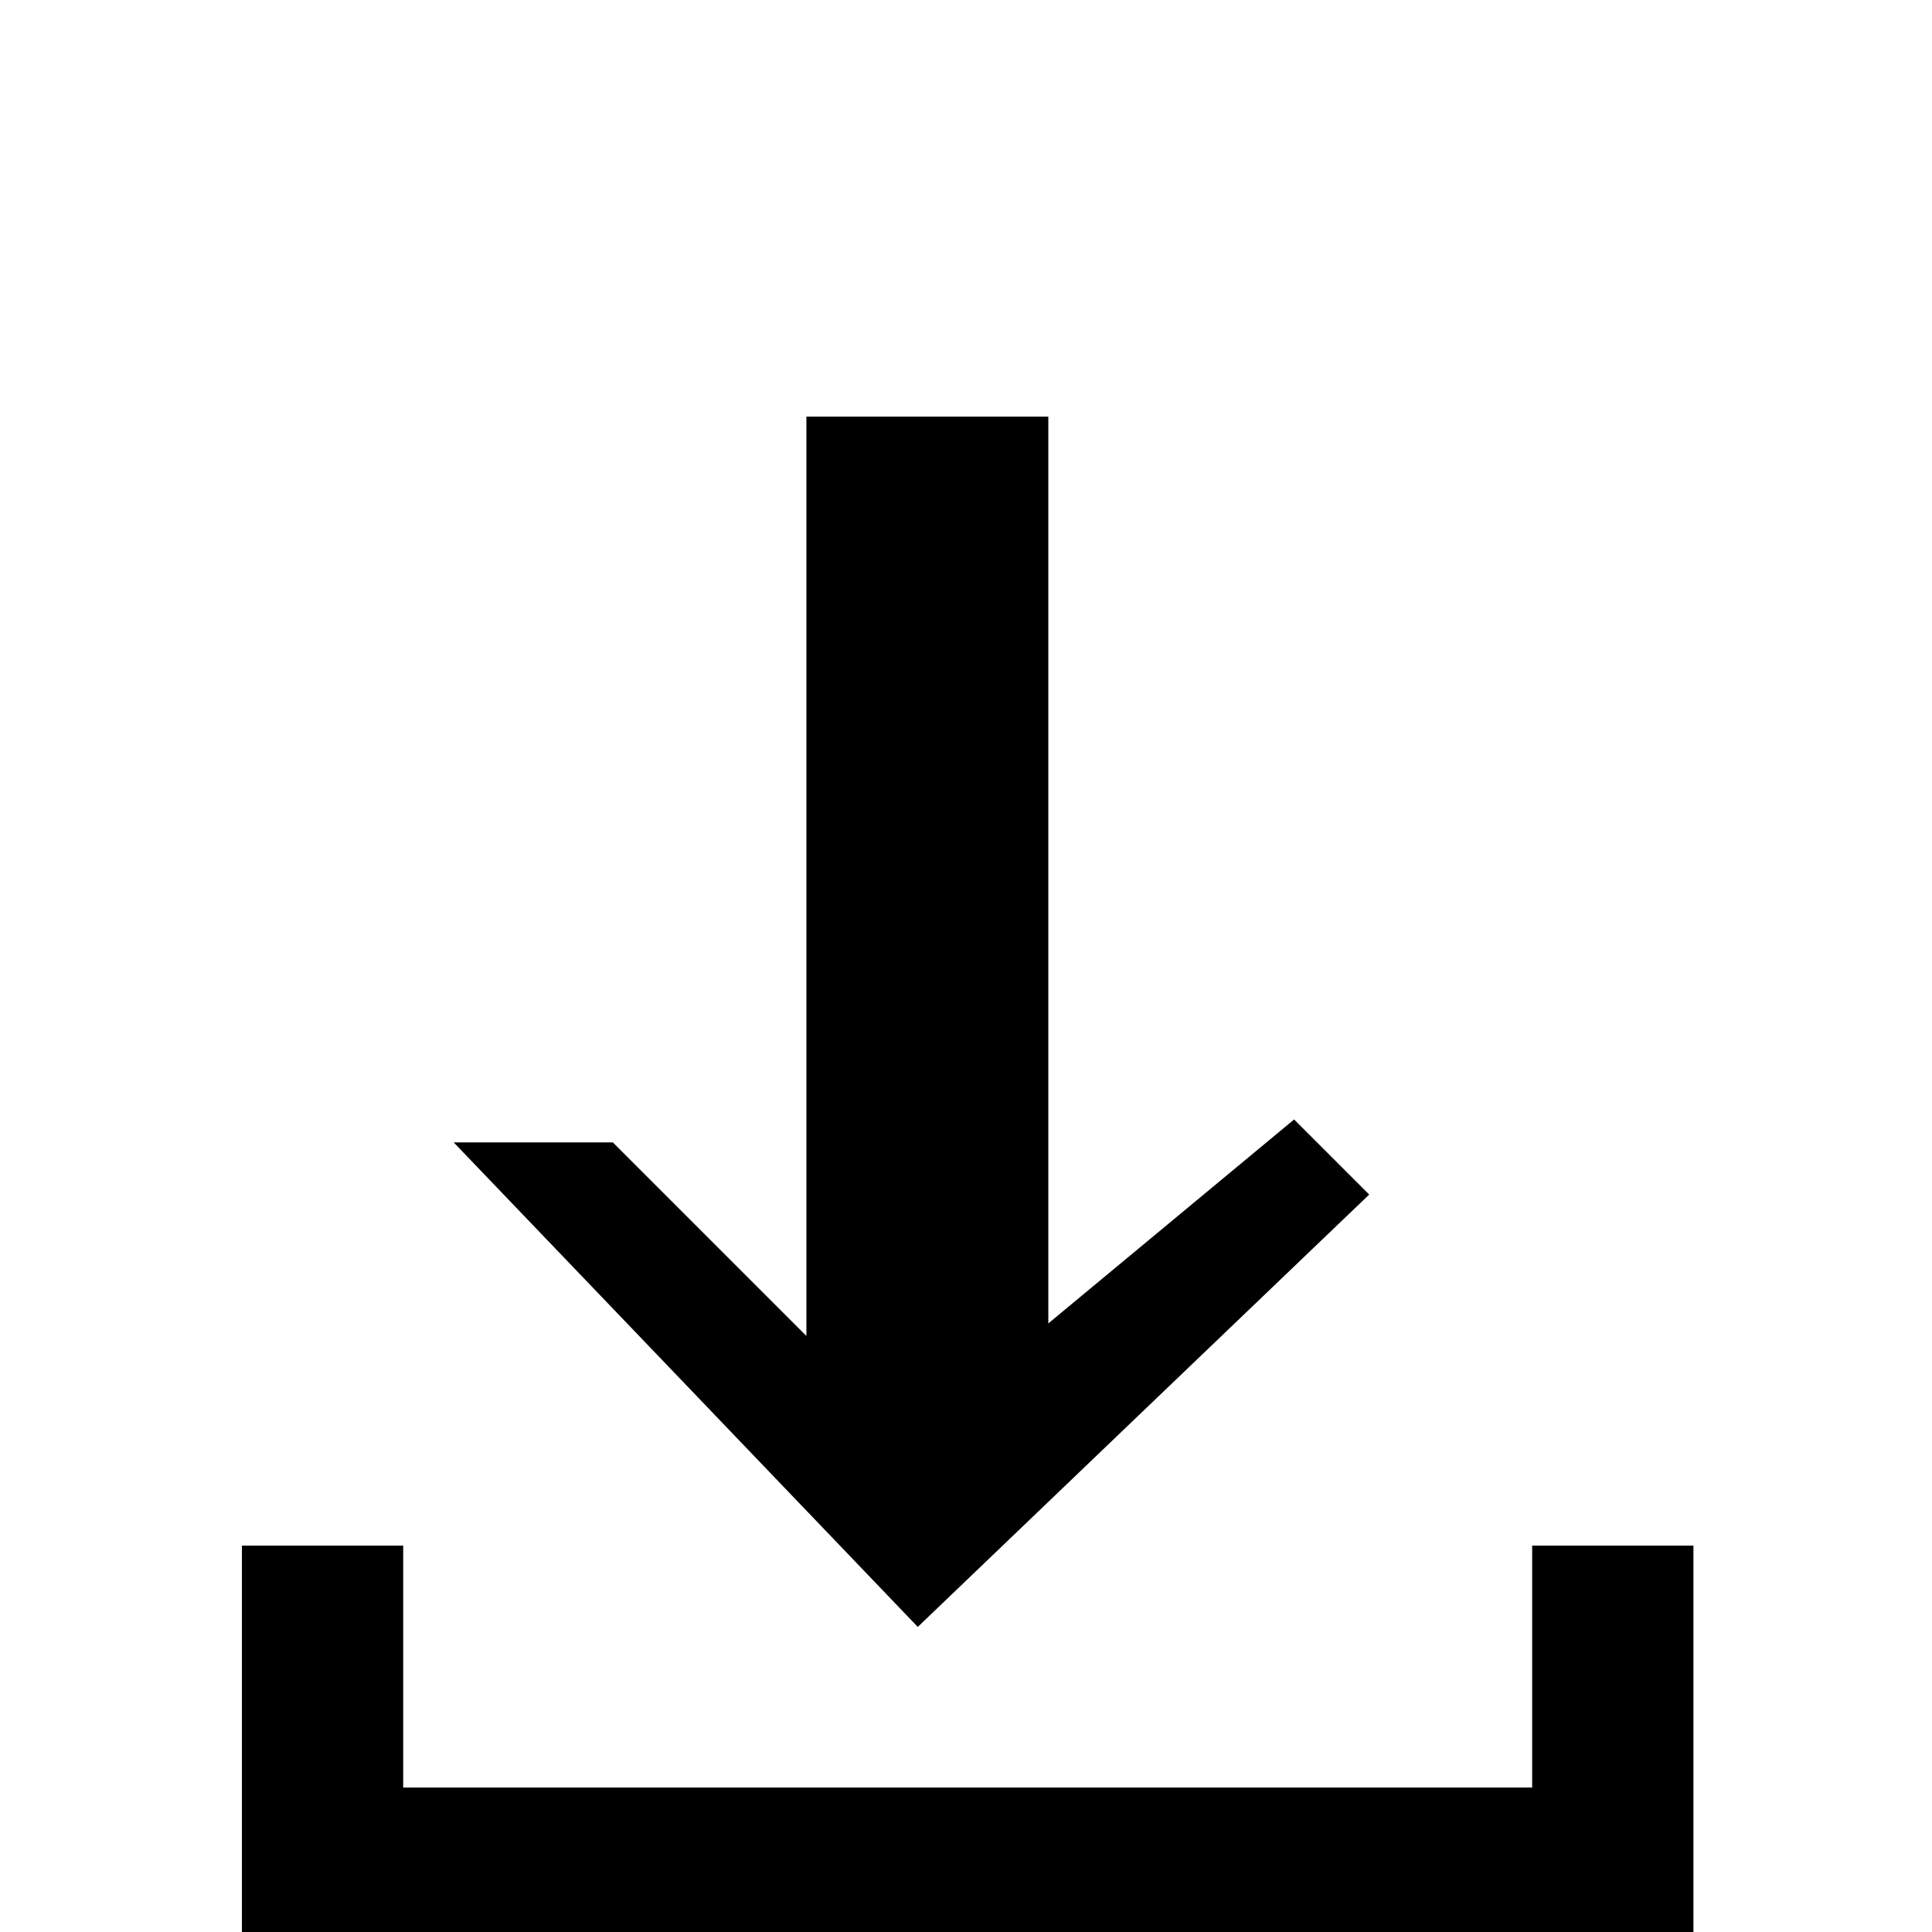
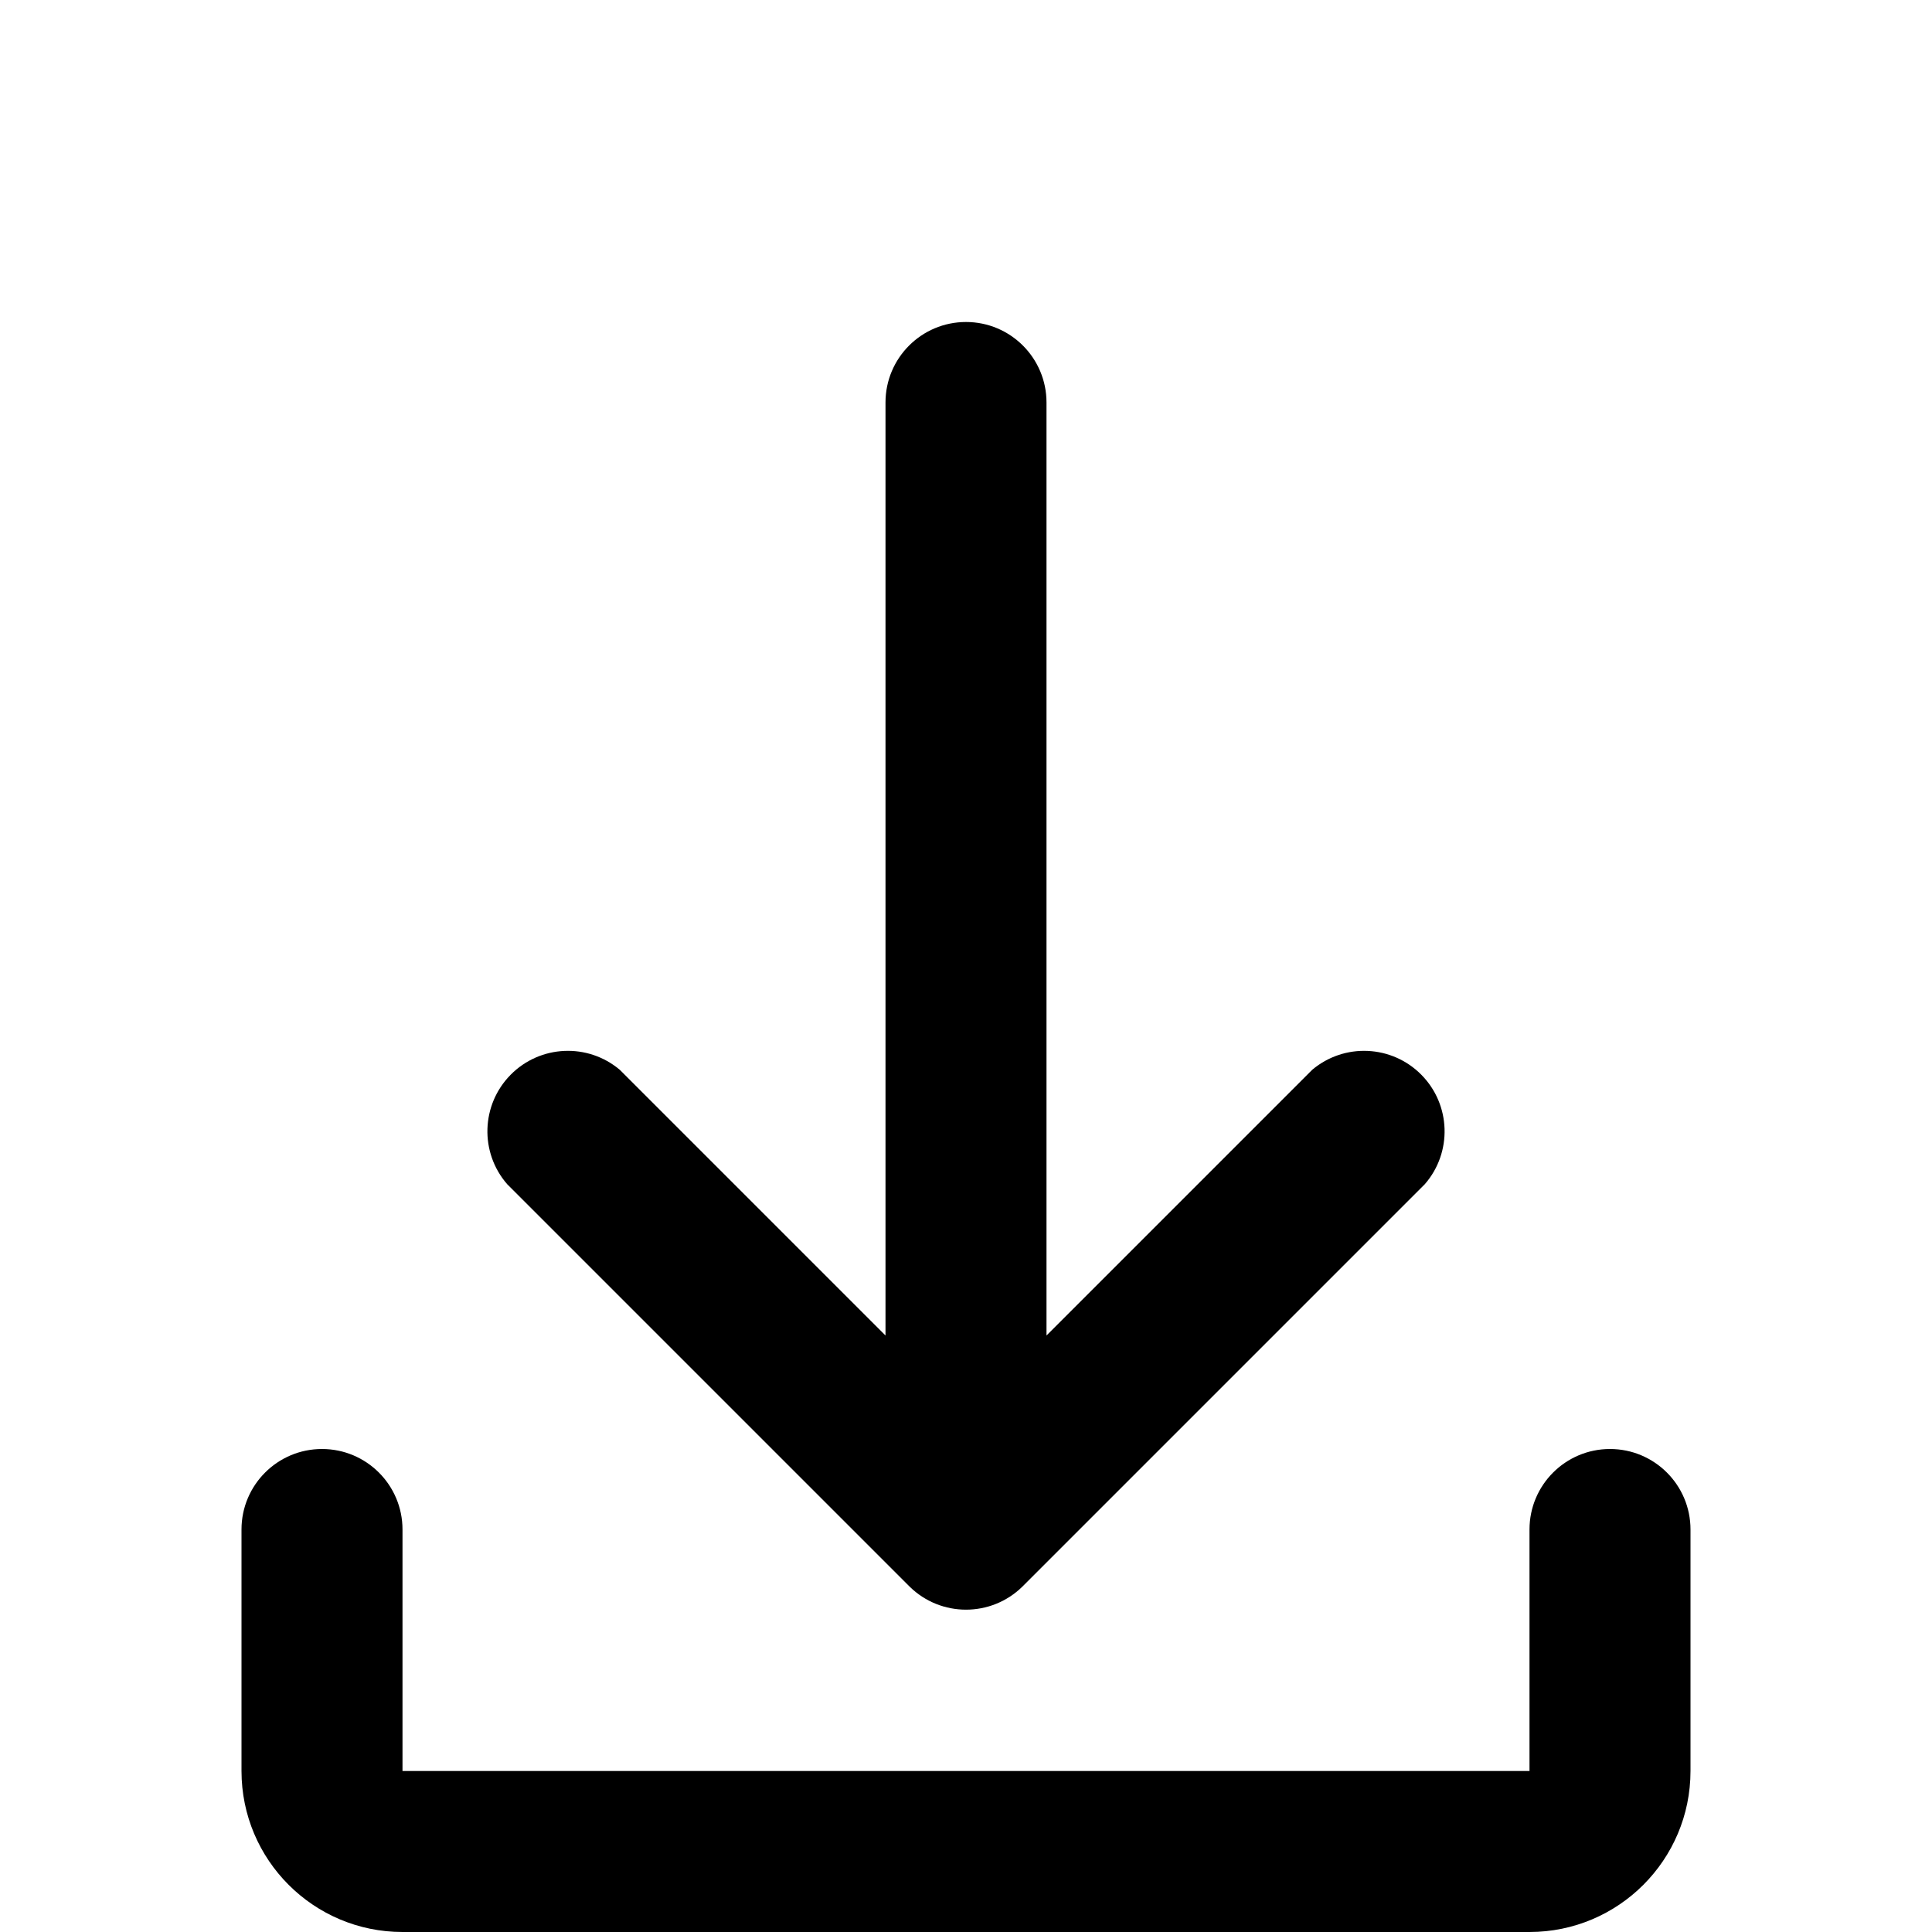
- <svg xmlns="http://www.w3.org/2000/svg" viewBox="0 -4 23 23" width="24" height="24">
-   <path style="fill:#000000;stroke-width:0.96" d="M 11.52,19.2 H 2.88 v -2.4 -2.4 h 0.96 0.96 v 1.44 1.44 h 6.72 6.72 v -1.44 -1.44 h 0.96 0.96 v 2.4 2.4 z m 2.093,-6.406 -2.687,2.574 L 8.164,12.484 5.401,9.6 H 6.348 7.296 L 8.448,10.752 l 1.152,1.152 V 6.432 0.96 H 11.04 12.48 V 6.358 11.755 l 1.463,-1.214 1.463,-1.214 0.447,0.447 0.447,0.447 z" id="path3725" />
+ <svg xmlns="http://www.w3.org/2000/svg" viewBox="0 -2 24 24" width="24" height="24">
+   <path class="heroicon-ui" d="M11 14.59V3a1 1 0 0 1 2 0v11.59l3.3-3.3a1 1 0 0 1 1.4 1.42l-5 5a1 1 0 0 1-1.4 0l-5-5a1 1 0 0 1 1.4-1.42l3.3 3.3zM3 17a1 1 0 0 1 2 0v3h14v-3a1 1 0 0 1 2 0v3a2 2 0 0 1-2 2H5a2 2 0 0 1-2-2v-3z" />
</svg>
